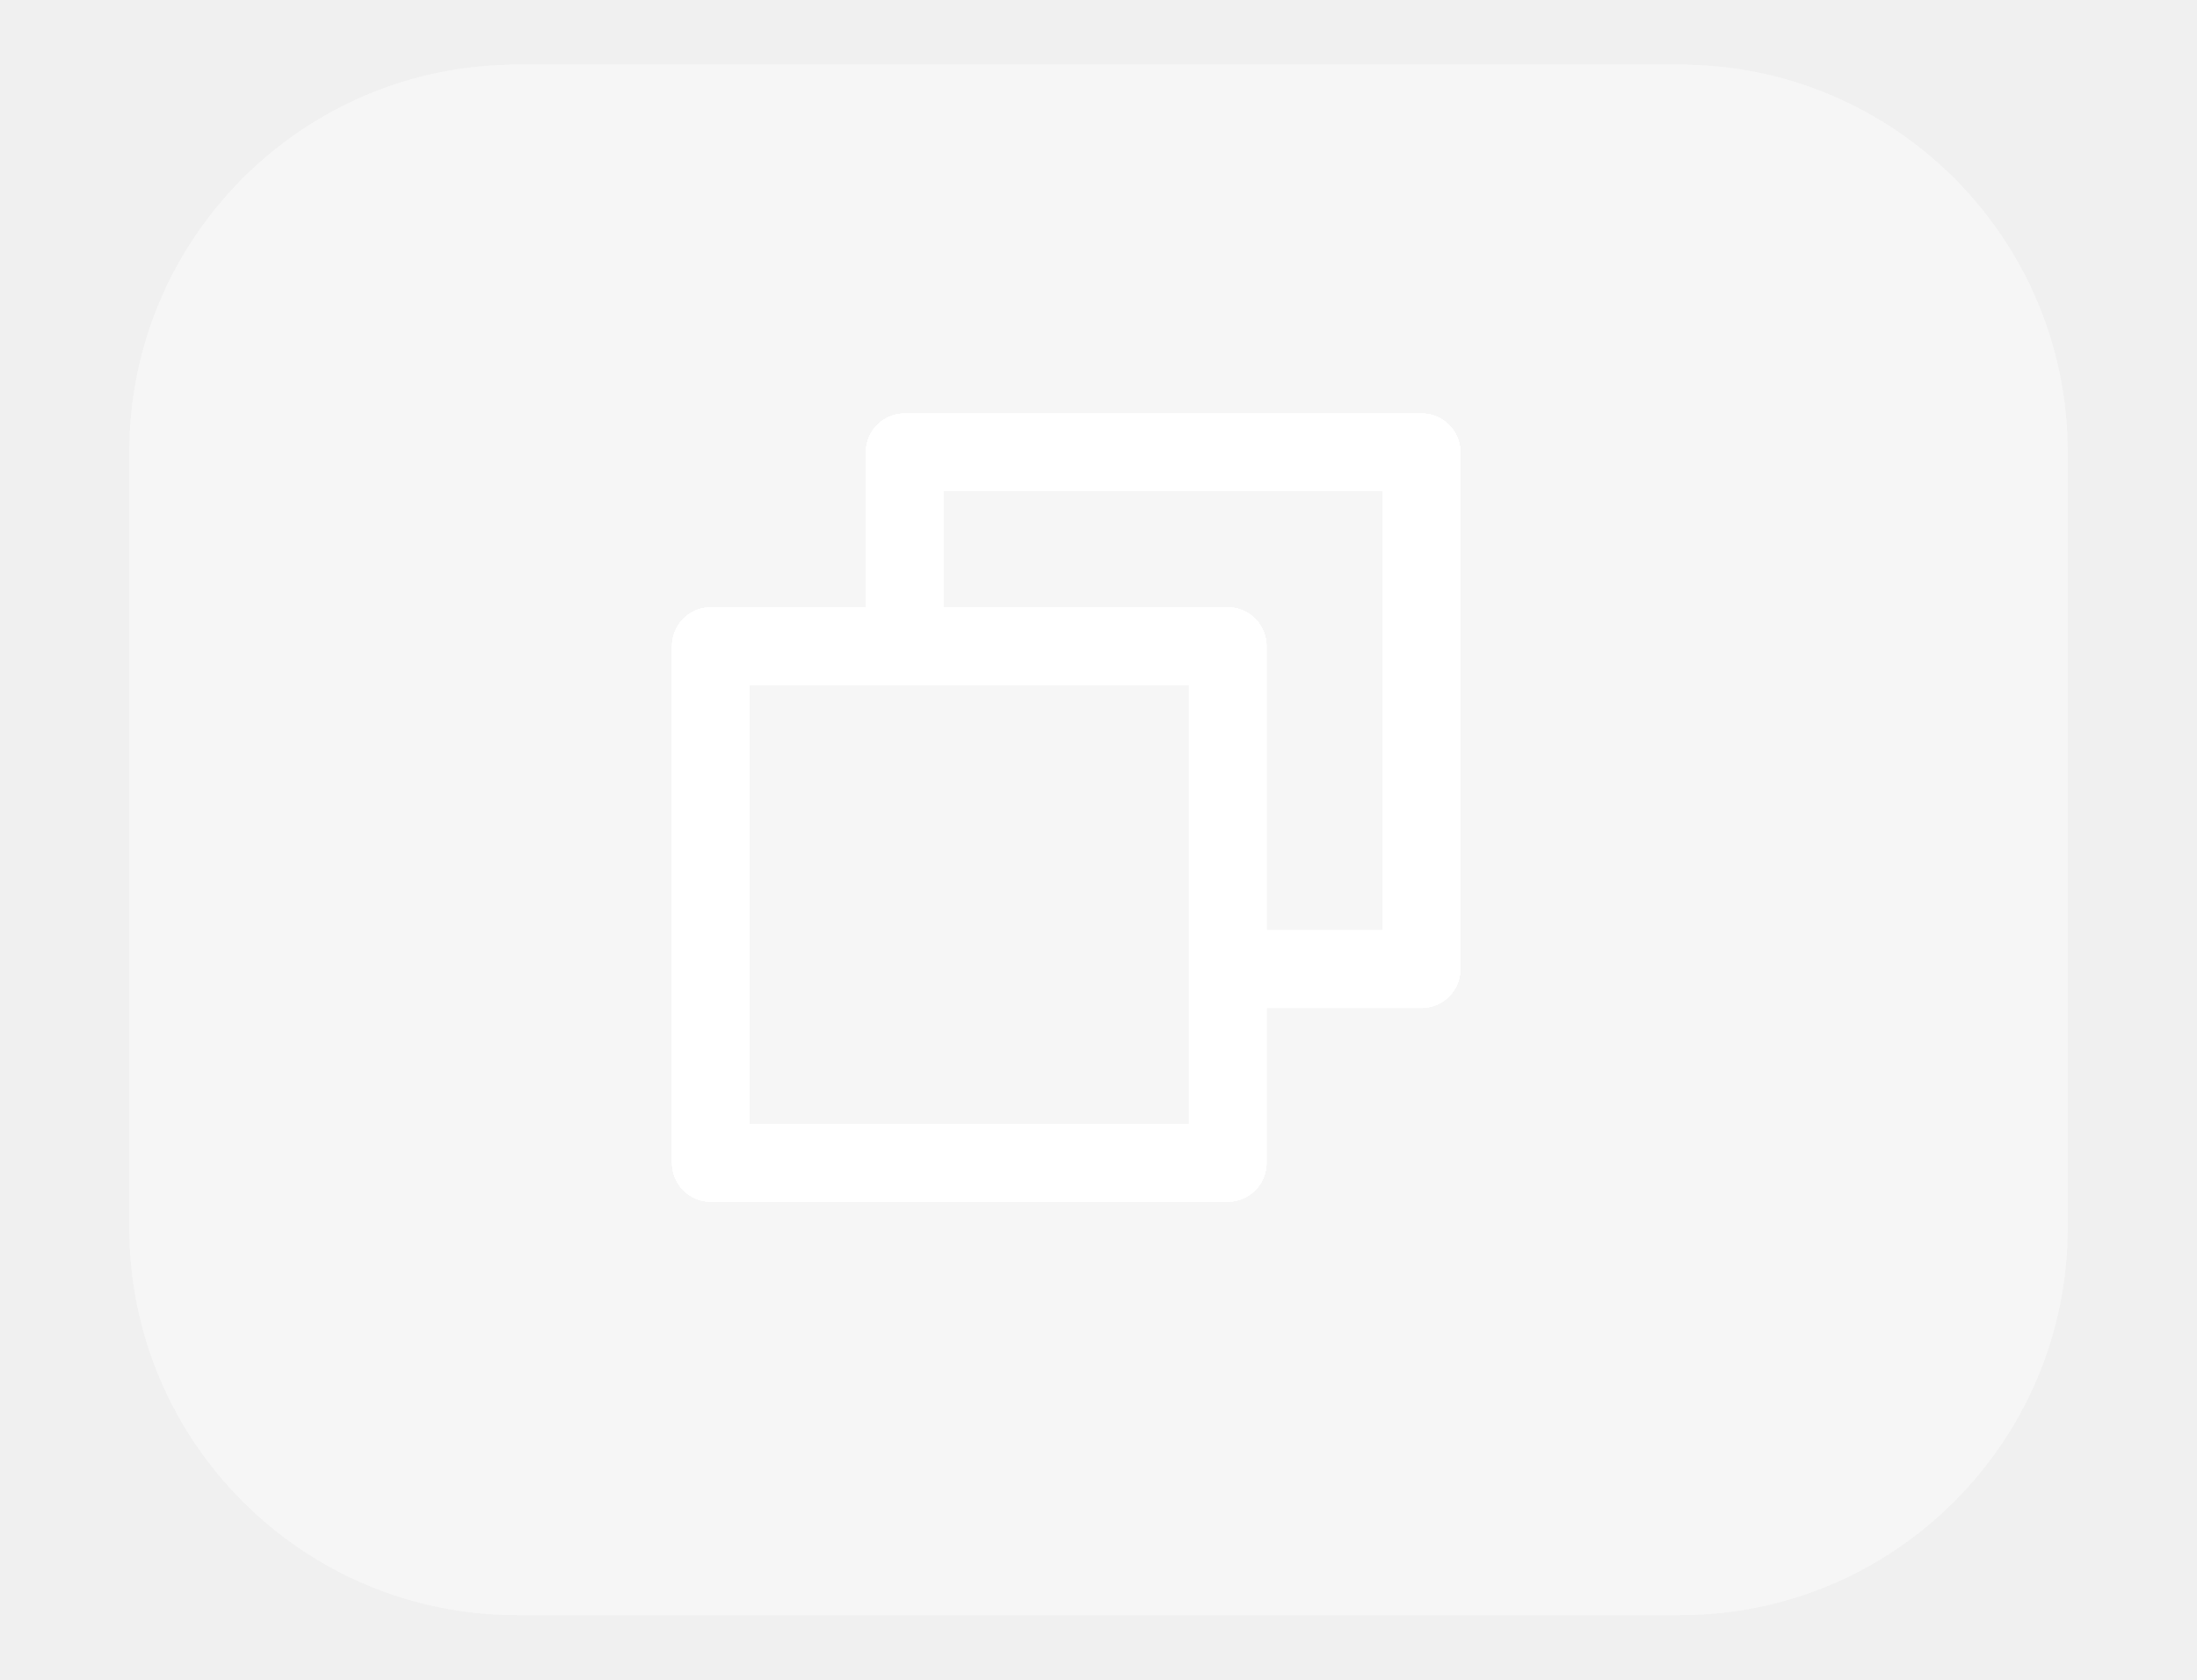
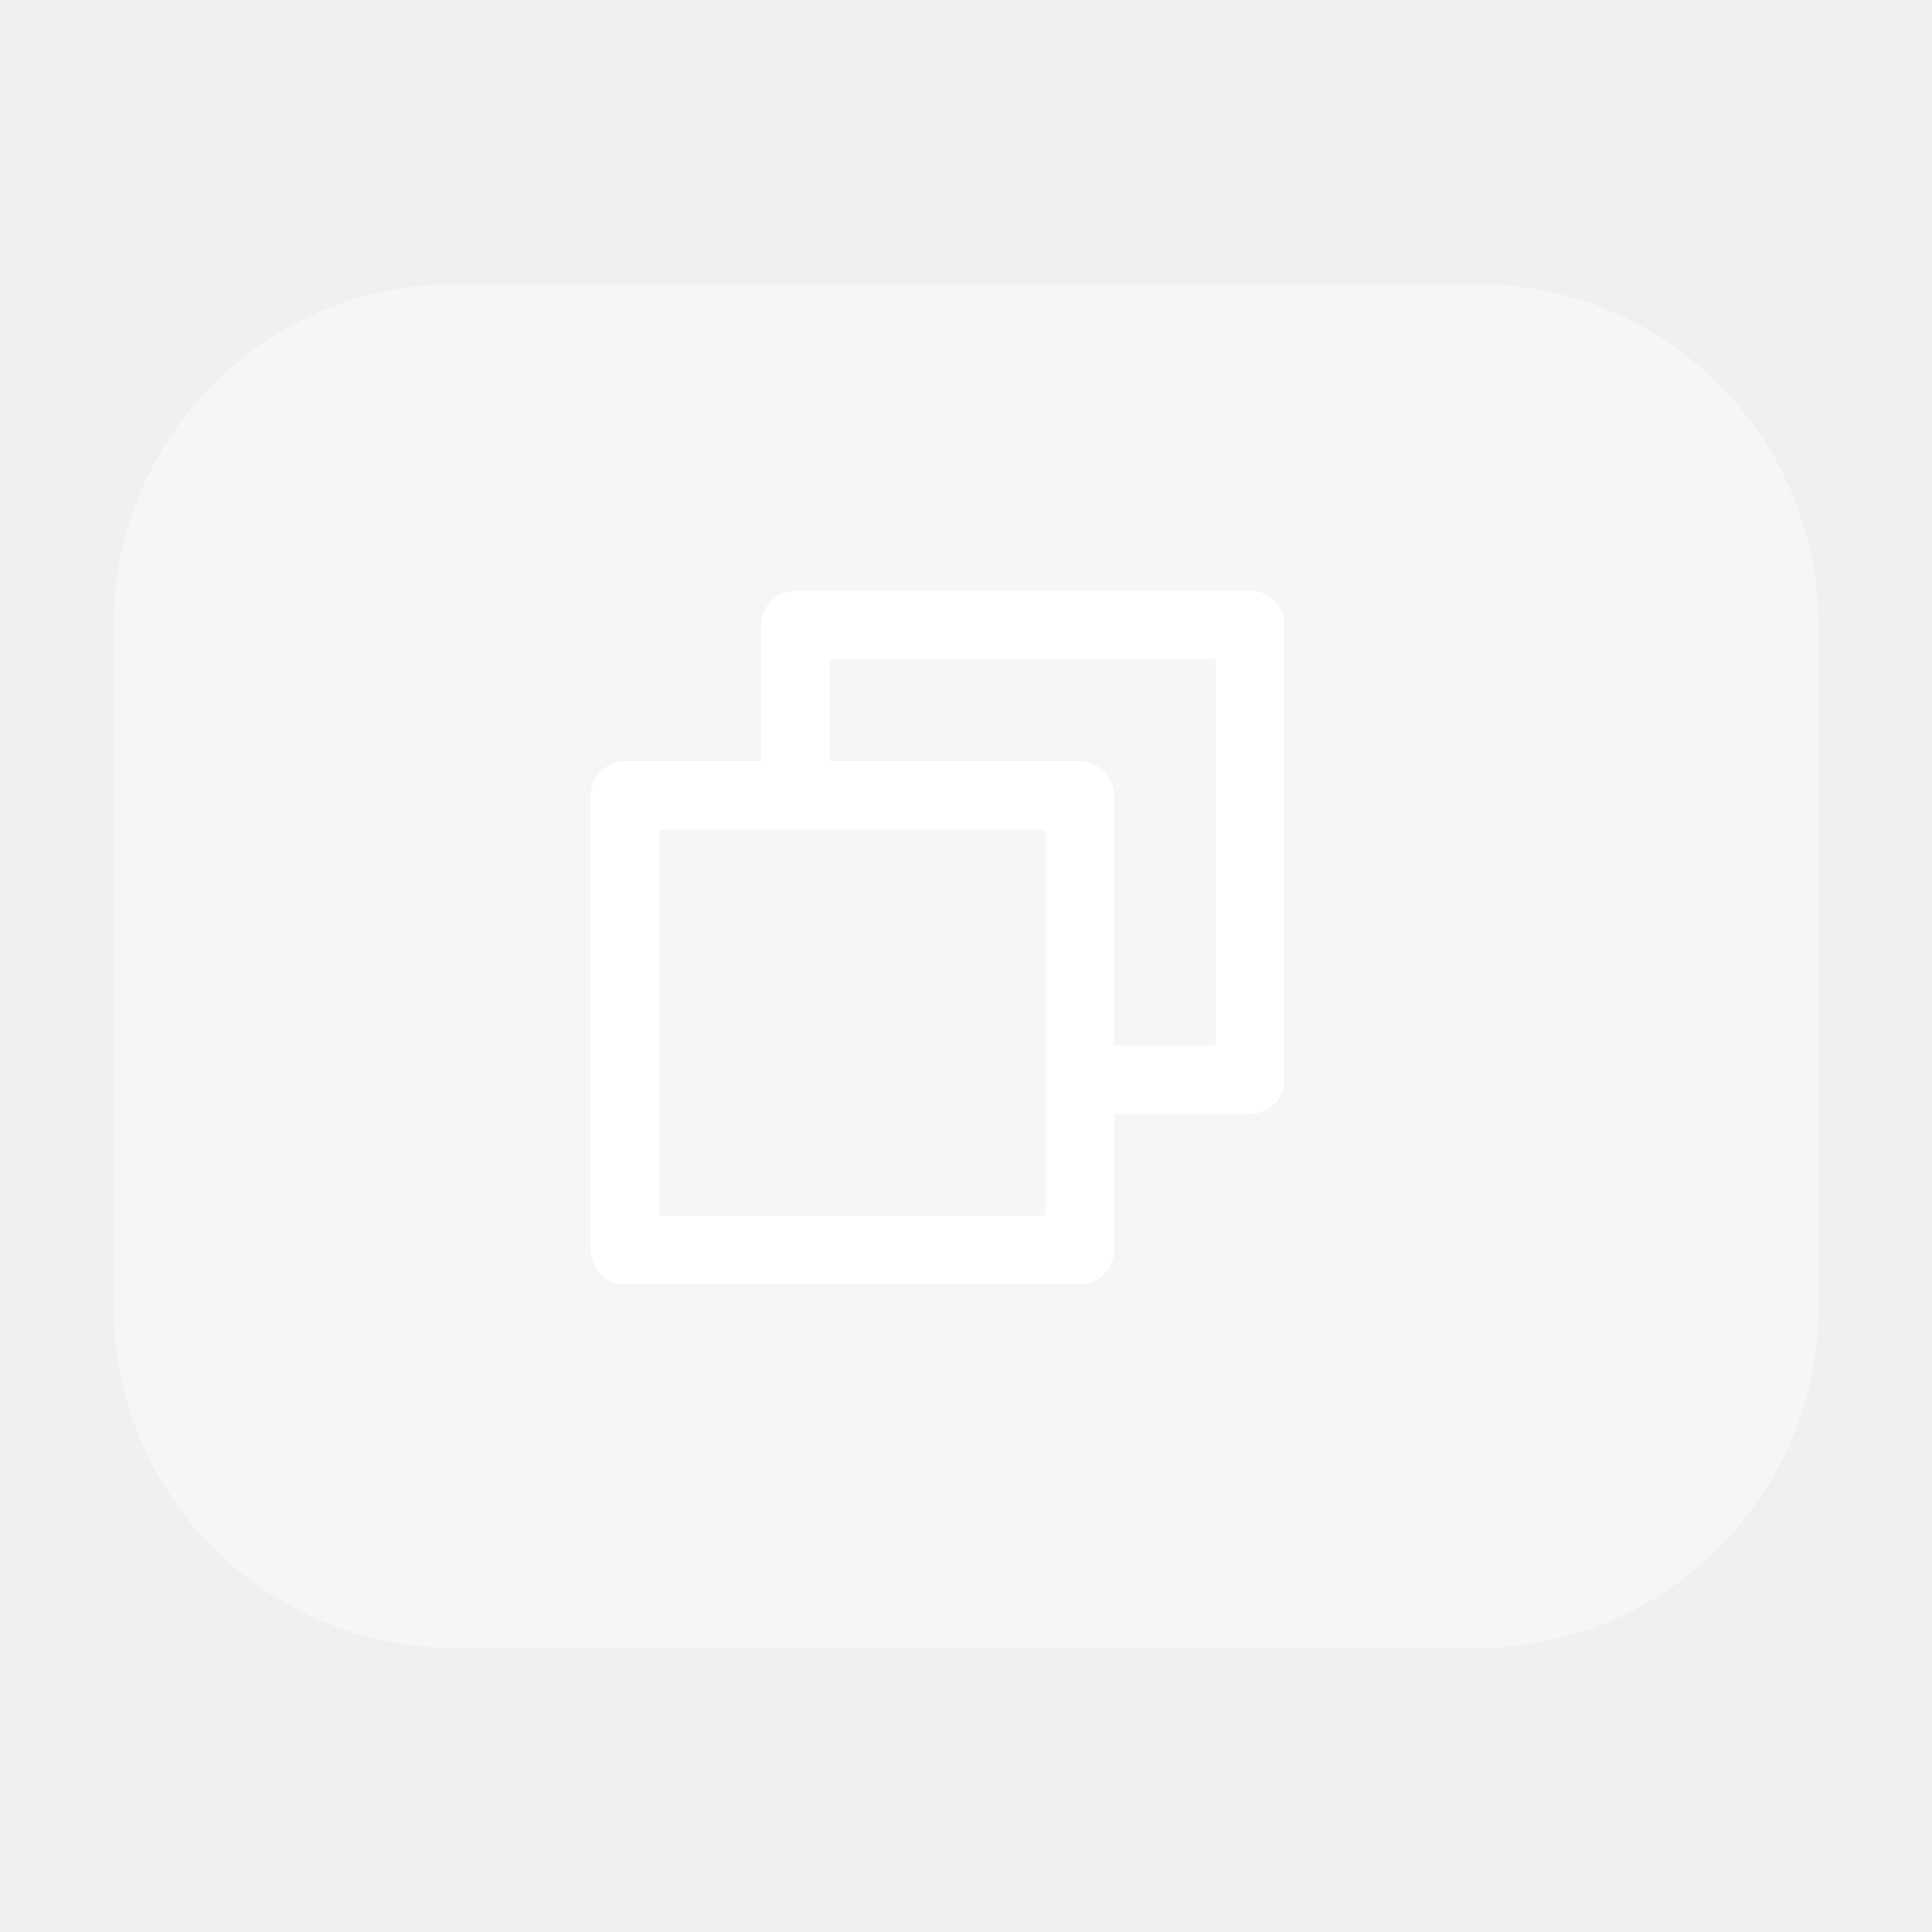
- <svg xmlns="http://www.w3.org/2000/svg" width="34" height="26" viewBox="0 0 34 26">
+ <svg xmlns="http://www.w3.org/2000/svg" width="34" height="34" viewBox="0 0 34 34">
  <g id="active-center">
-     <rect width="34" height="26" fill="#ffffff" fill-opacity="0" />
-     <path d="M11,10 H19 V18 H11 Z M14,10 V7 H22 V15 H19" fill="none" stroke="#ffffff" stroke-opacity="0.7" stroke-width="1.2" stroke-linecap="round" stroke-linejoin="round" />
+     <rect width="34" height="34" fill="#ffffff" fill-opacity="0" />
+     <g transform="translate(0,4)">
+       <path d="M11,10 H19 V18 H11 Z M14,10 V7 H22 V15 H19" fill="none" stroke="#ffffff" stroke-opacity="0.7" stroke-width="1.2" stroke-linecap="round" stroke-linejoin="round" />
+     </g>
  </g>
  <g id="inactive-center">
-     <rect width="34" height="26" fill="#ffffff" fill-opacity="0" />
-     <path d="M11,10 H19 V18 H11 Z M14,10 V7 H22 V15 H19" fill="none" stroke="#ffffff" stroke-opacity="0.35" stroke-width="1.2" stroke-linecap="round" stroke-linejoin="round" />
+     <rect width="34" height="34" fill="#ffffff" fill-opacity="0" />
+     <g transform="translate(0,4)">
+       <path d="M11,10 H19 V18 H11 Z M14,10 V7 H22 V15 H19" fill="none" stroke="#ffffff" stroke-opacity="0.35" stroke-width="1.2" stroke-linecap="round" stroke-linejoin="round" />
+     </g>
  </g>
  <g id="hover-center">
-     <rect width="34" height="26" fill="#ffffff" fill-opacity="0" />
-     <rect x="2" y="1" width="30" height="24" rx="6" fill="#ffffff" fill-opacity="0.10" />
-     <path d="M11,10 H19 V18 H11 Z M14,10 V7 H22 V15 H19" fill="none" stroke="#ffffff" stroke-opacity="1" stroke-width="1.2" stroke-linecap="round" stroke-linejoin="round" />
+     <rect width="34" height="34" fill="#ffffff" fill-opacity="0" />
+     <rect x="2" y="5" width="30" height="24" rx="6" fill="#ffffff" fill-opacity="0.10" />
+     <g transform="translate(0,4)">
+       <path d="M11,10 H19 V18 H11 Z M14,10 V7 H22 V15 H19" fill="none" stroke="#ffffff" stroke-opacity="1" stroke-width="1.2" stroke-linecap="round" stroke-linejoin="round" />
+     </g>
  </g>
  <g id="hover-inactive-center">
-     <rect width="34" height="26" fill="#ffffff" fill-opacity="0" />
-     <rect x="2" y="1" width="30" height="24" rx="6" fill="#ffffff" fill-opacity="0.10" />
-     <path d="M11,10 H19 V18 H11 Z M14,10 V7 H22 V15 H19" fill="none" stroke="#ffffff" stroke-opacity="0.9" stroke-width="1.2" stroke-linecap="round" stroke-linejoin="round" />
+     <rect width="34" height="34" fill="#ffffff" fill-opacity="0" />
+     <rect x="2" y="5" width="30" height="24" rx="6" fill="#ffffff" fill-opacity="0.10" />
+     <g transform="translate(0,4)">
+       <path d="M11,10 H19 V18 H11 Z M14,10 V7 H22 V15 H19" fill="none" stroke="#ffffff" stroke-opacity="0.9" stroke-width="1.2" stroke-linecap="round" stroke-linejoin="round" />
+     </g>
  </g>
  <g id="pressed-center">
-     <rect width="34" height="26" fill="#ffffff" fill-opacity="0" />
-     <rect x="2" y="1" width="30" height="24" rx="6" fill="#ffffff" fill-opacity="0.16" />
-     <path d="M11,10 H19 V18 H11 Z M14,10 V7 H22 V15 H19" fill="none" stroke="#ffffff" stroke-opacity="1" stroke-width="1.2" stroke-linecap="round" stroke-linejoin="round" />
+     <rect width="34" height="34" fill="#ffffff" fill-opacity="0" />
+     <rect x="2" y="5" width="30" height="24" rx="6" fill="#ffffff" fill-opacity="0.16" />
+     <g transform="translate(0,4)">
+       <path d="M11,10 H19 V18 H11 Z M14,10 V7 H22 V15 H19" fill="none" stroke="#ffffff" stroke-opacity="1" stroke-width="1.2" stroke-linecap="round" stroke-linejoin="round" />
+     </g>
  </g>
  <g id="pressed-inactive-center">
-     <rect width="34" height="26" fill="#ffffff" fill-opacity="0" />
-     <rect x="2" y="1" width="30" height="24" rx="6" fill="#ffffff" fill-opacity="0.16" />
-     <path d="M11,10 H19 V18 H11 Z M14,10 V7 H22 V15 H19" fill="none" stroke="#ffffff" stroke-opacity="0.9" stroke-width="1.2" stroke-linecap="round" stroke-linejoin="round" />
+     <rect width="34" height="34" fill="#ffffff" fill-opacity="0" />
+     <rect x="2" y="5" width="30" height="24" rx="6" fill="#ffffff" fill-opacity="0.16" />
+     <g transform="translate(0,4)">
+       <path d="M11,10 H19 V18 H11 Z M14,10 V7 H22 V15 H19" fill="none" stroke="#ffffff" stroke-opacity="0.9" stroke-width="1.2" stroke-linecap="round" stroke-linejoin="round" />
+     </g>
  </g>
  <g id="deactivated-center">
-     <rect width="34" height="26" fill="#ffffff" fill-opacity="0" />
-     <path d="M11,10 H19 V18 H11 Z M14,10 V7 H22 V15 H19" fill="none" stroke="#ffffff" stroke-opacity="0.25" stroke-width="1.2" stroke-linecap="round" stroke-linejoin="round" />
+     <rect width="34" height="34" fill="#ffffff" fill-opacity="0" />
+     <g transform="translate(0,4)">
+       <path d="M11,10 H19 V18 H11 Z M14,10 V7 H22 V15 H19" fill="none" stroke="#ffffff" stroke-opacity="0.25" stroke-width="1.2" stroke-linecap="round" stroke-linejoin="round" />
+     </g>
  </g>
  <g id="deactivated-inactive-center">
-     <rect width="34" height="26" fill="#ffffff" fill-opacity="0" />
-     <path d="M11,10 H19 V18 H11 Z M14,10 V7 H22 V15 H19" fill="none" stroke="#ffffff" stroke-opacity="0.15" stroke-width="1.2" stroke-linecap="round" stroke-linejoin="round" />
+     <rect width="34" height="34" fill="#ffffff" fill-opacity="0" />
+     <g transform="translate(0,4)">
+       <path d="M11,10 H19 V18 H11 Z M14,10 V7 H22 V15 H19" fill="none" stroke="#ffffff" stroke-opacity="0.15" stroke-width="1.2" stroke-linecap="round" stroke-linejoin="round" />
+     </g>
  </g>
</svg>
